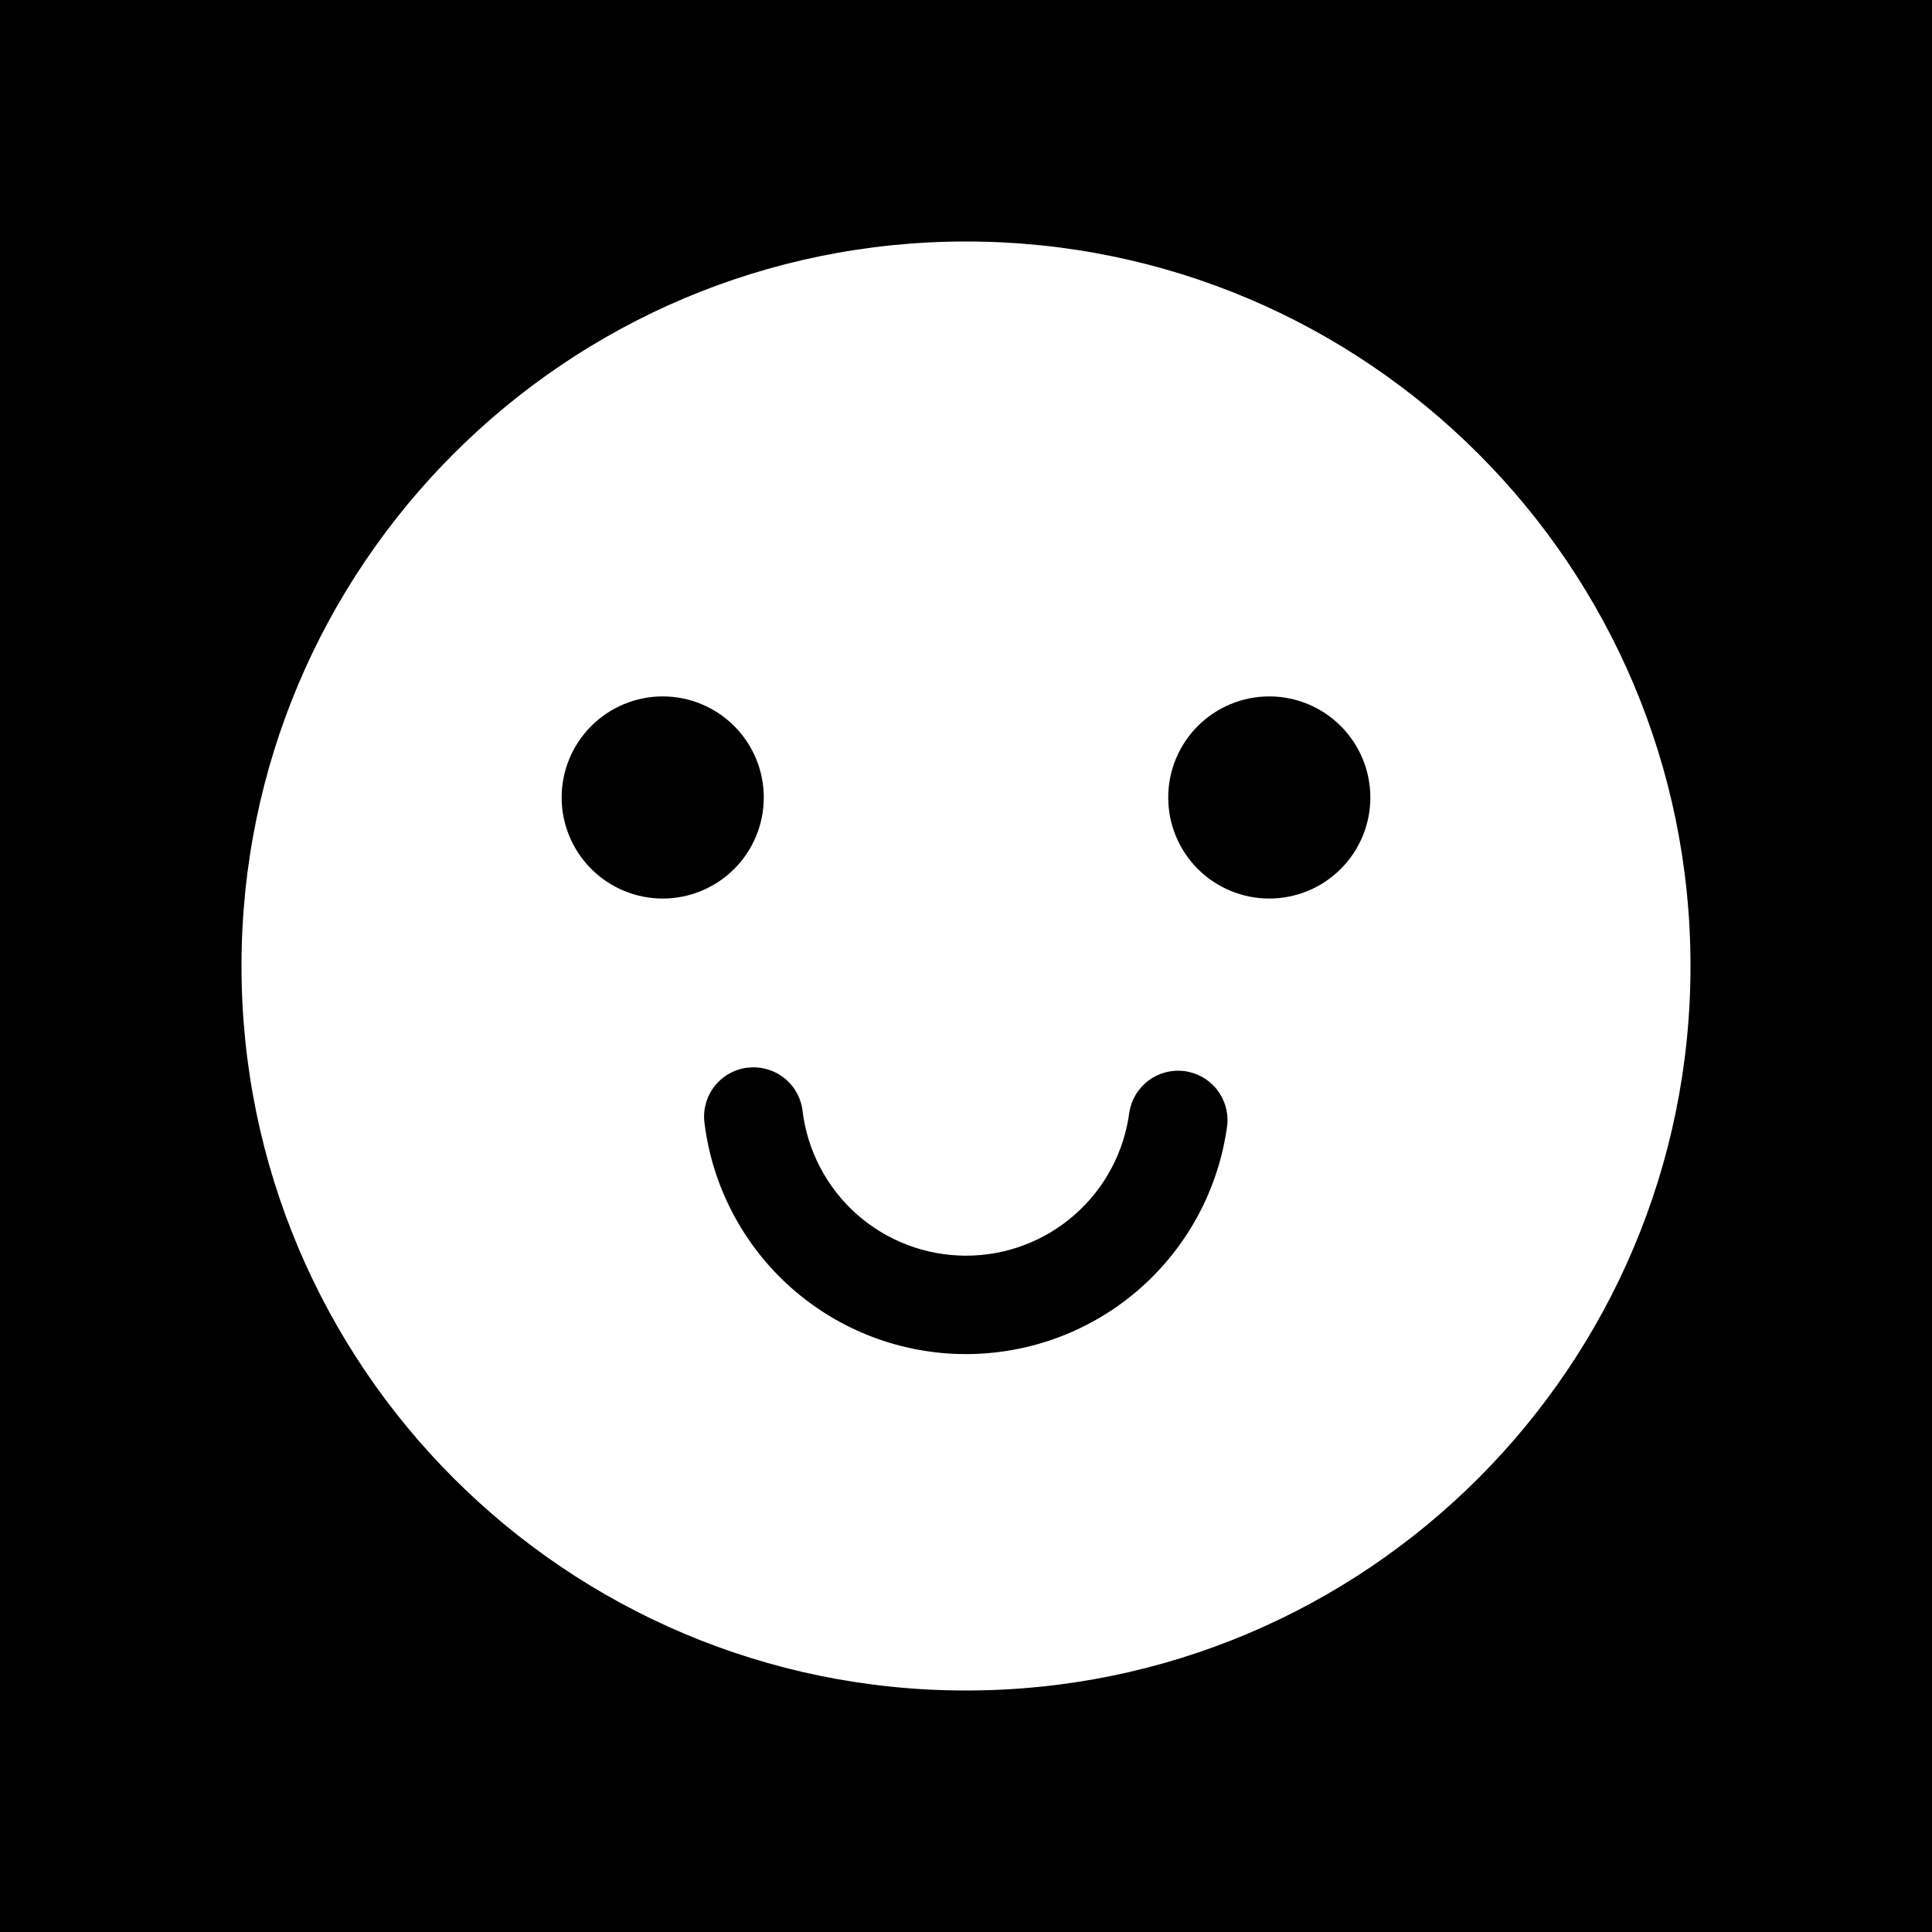
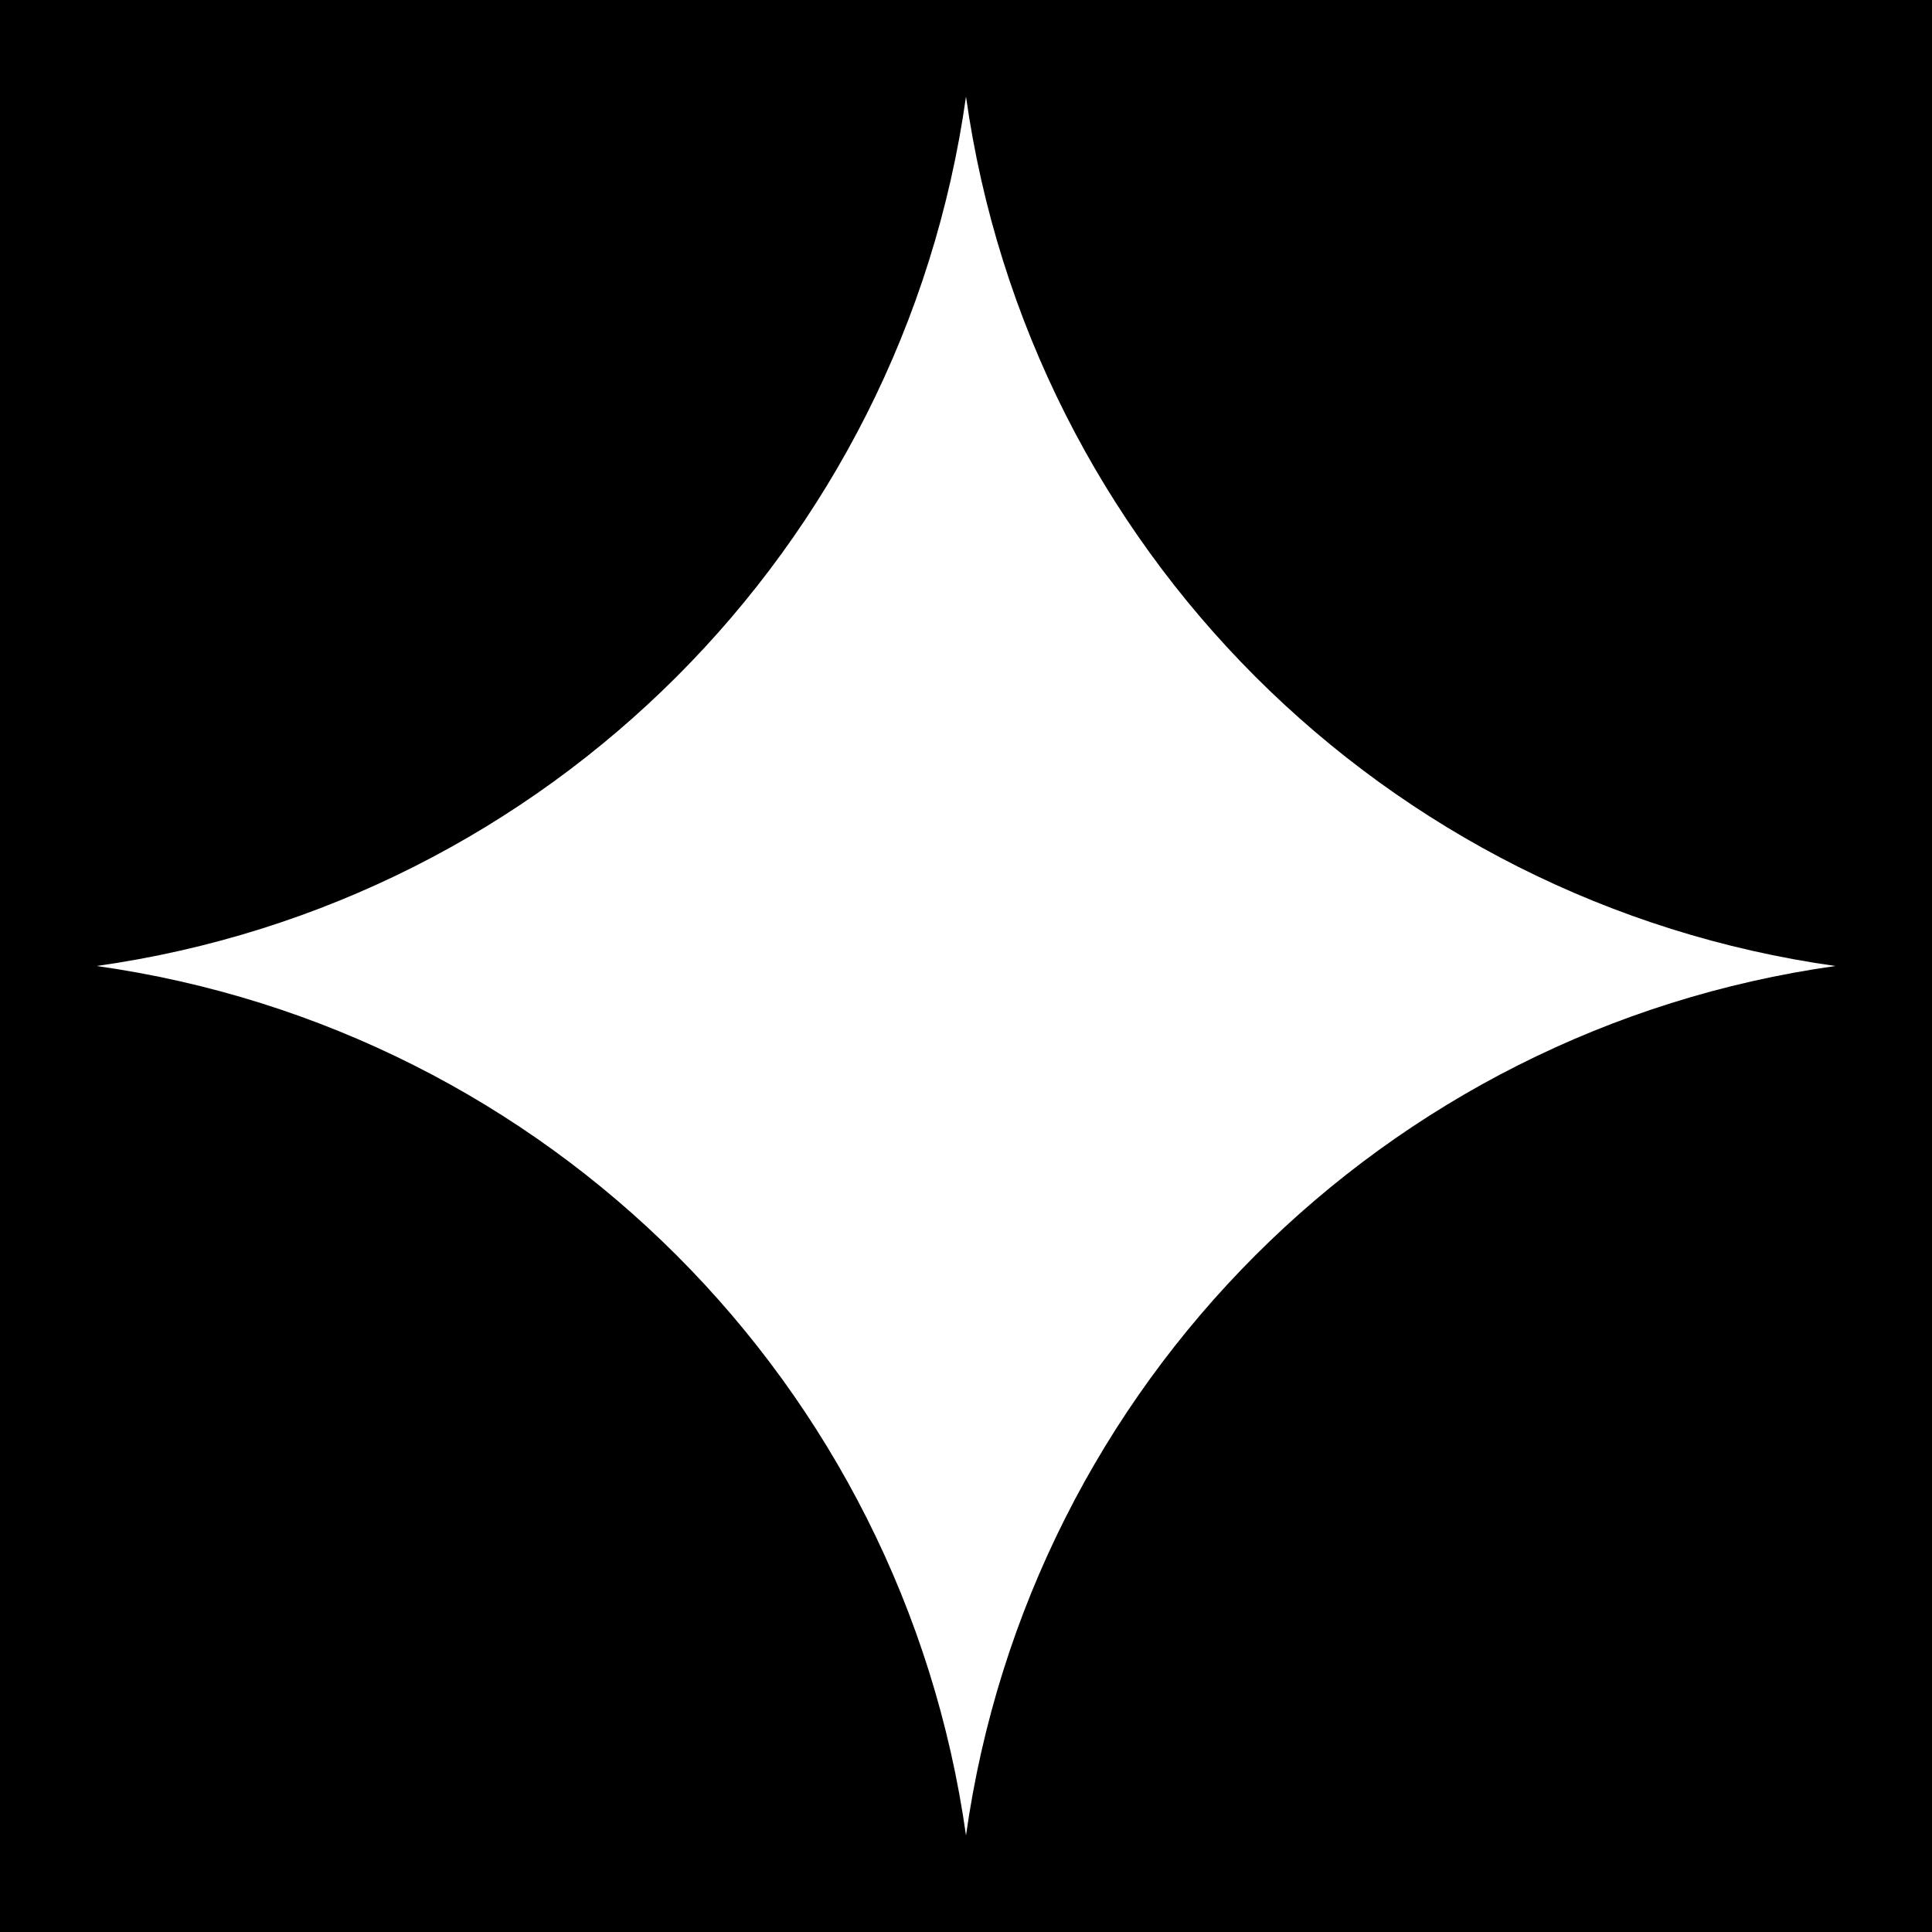
- <svg xmlns="http://www.w3.org/2000/svg" width="48" height="48" viewBox="0 0 48 48" fill="none">
-   <rect width="48" height="48" fill="white" />
-   <rect width="48" height="48" fill="black" />
-   <path d="M24 6C33.941 6 42 14.059 42 24C42 33.941 33.941 42 24 42C14.059 42 6 33.941 6 24C6 14.059 14.059 6 24 6ZM18.755 26.518L18.575 26.525C18.414 26.544 18.259 26.594 18.119 26.673C17.978 26.752 17.854 26.858 17.754 26.985C17.654 27.112 17.581 27.258 17.538 27.413C17.494 27.569 17.482 27.731 17.502 27.892C17.696 29.474 18.461 30.932 19.653 31.991C20.846 33.05 22.384 33.637 23.978 33.642C25.573 33.647 27.115 33.071 28.314 32.02C29.514 30.969 30.288 29.516 30.493 27.935C30.52 27.619 30.424 27.305 30.225 27.058C30.026 26.811 29.739 26.651 29.424 26.611C29.11 26.571 28.792 26.654 28.538 26.843C28.283 27.032 28.112 27.313 28.059 27.625C27.932 28.614 27.449 29.523 26.699 30.181C25.95 30.839 24.985 31.201 23.988 31.197C22.991 31.194 22.029 30.827 21.283 30.165C20.538 29.502 20.06 28.59 19.939 27.6C19.921 27.44 19.87 27.285 19.791 27.144C19.712 27.003 19.606 26.879 19.479 26.779C19.352 26.68 19.207 26.606 19.051 26.563C18.896 26.519 18.733 26.507 18.573 26.527L18.755 26.518ZM16.465 17.302C15.799 17.302 15.161 17.567 14.69 18.038C14.219 18.509 13.954 19.147 13.954 19.813C13.954 20.479 14.219 21.118 14.69 21.589C15.161 22.06 15.799 22.324 16.465 22.324C17.131 22.324 17.77 22.06 18.241 21.589C18.712 21.118 18.976 20.479 18.976 19.813C18.976 19.147 18.712 18.509 18.241 18.038C17.77 17.567 17.131 17.302 16.465 17.302ZM31.535 17.302C30.869 17.302 30.23 17.567 29.759 18.038C29.288 18.509 29.024 19.147 29.024 19.813C29.024 20.479 29.288 21.118 29.759 21.589C30.23 22.06 30.869 22.324 31.535 22.324C32.201 22.324 32.839 22.06 33.31 21.589C33.781 21.118 34.046 20.479 34.046 19.813C34.046 19.147 33.781 18.509 33.31 18.038C32.839 17.567 32.201 17.302 31.535 17.302Z" fill="white" />
+ <svg xmlns="http://www.w3.org/2000/svg" id="Layer_1" version="1.1" viewBox="0 0 48 48">
+   <defs>
+     <style>
+       .st0 {
+         fill: #fff;
+       }
+     </style>
+   </defs>
+   <rect class="st0" y="0" width="48" height="48" />
+   <rect y="0" width="48" height="48" />
+   <path class="st0" d="M24,45.6h0c-1.58-11.21-10.39-20.02-21.6-21.6h0s0,0,0,0c11.21-1.58,20.02-10.39,21.6-21.6h0s0,0,0,0c1.58,11.21,10.39,20.02,21.6,21.6h0s0,0,0,0c-11.21,1.58-20.02,10.39-21.6,21.6h0Z" />
</svg>
